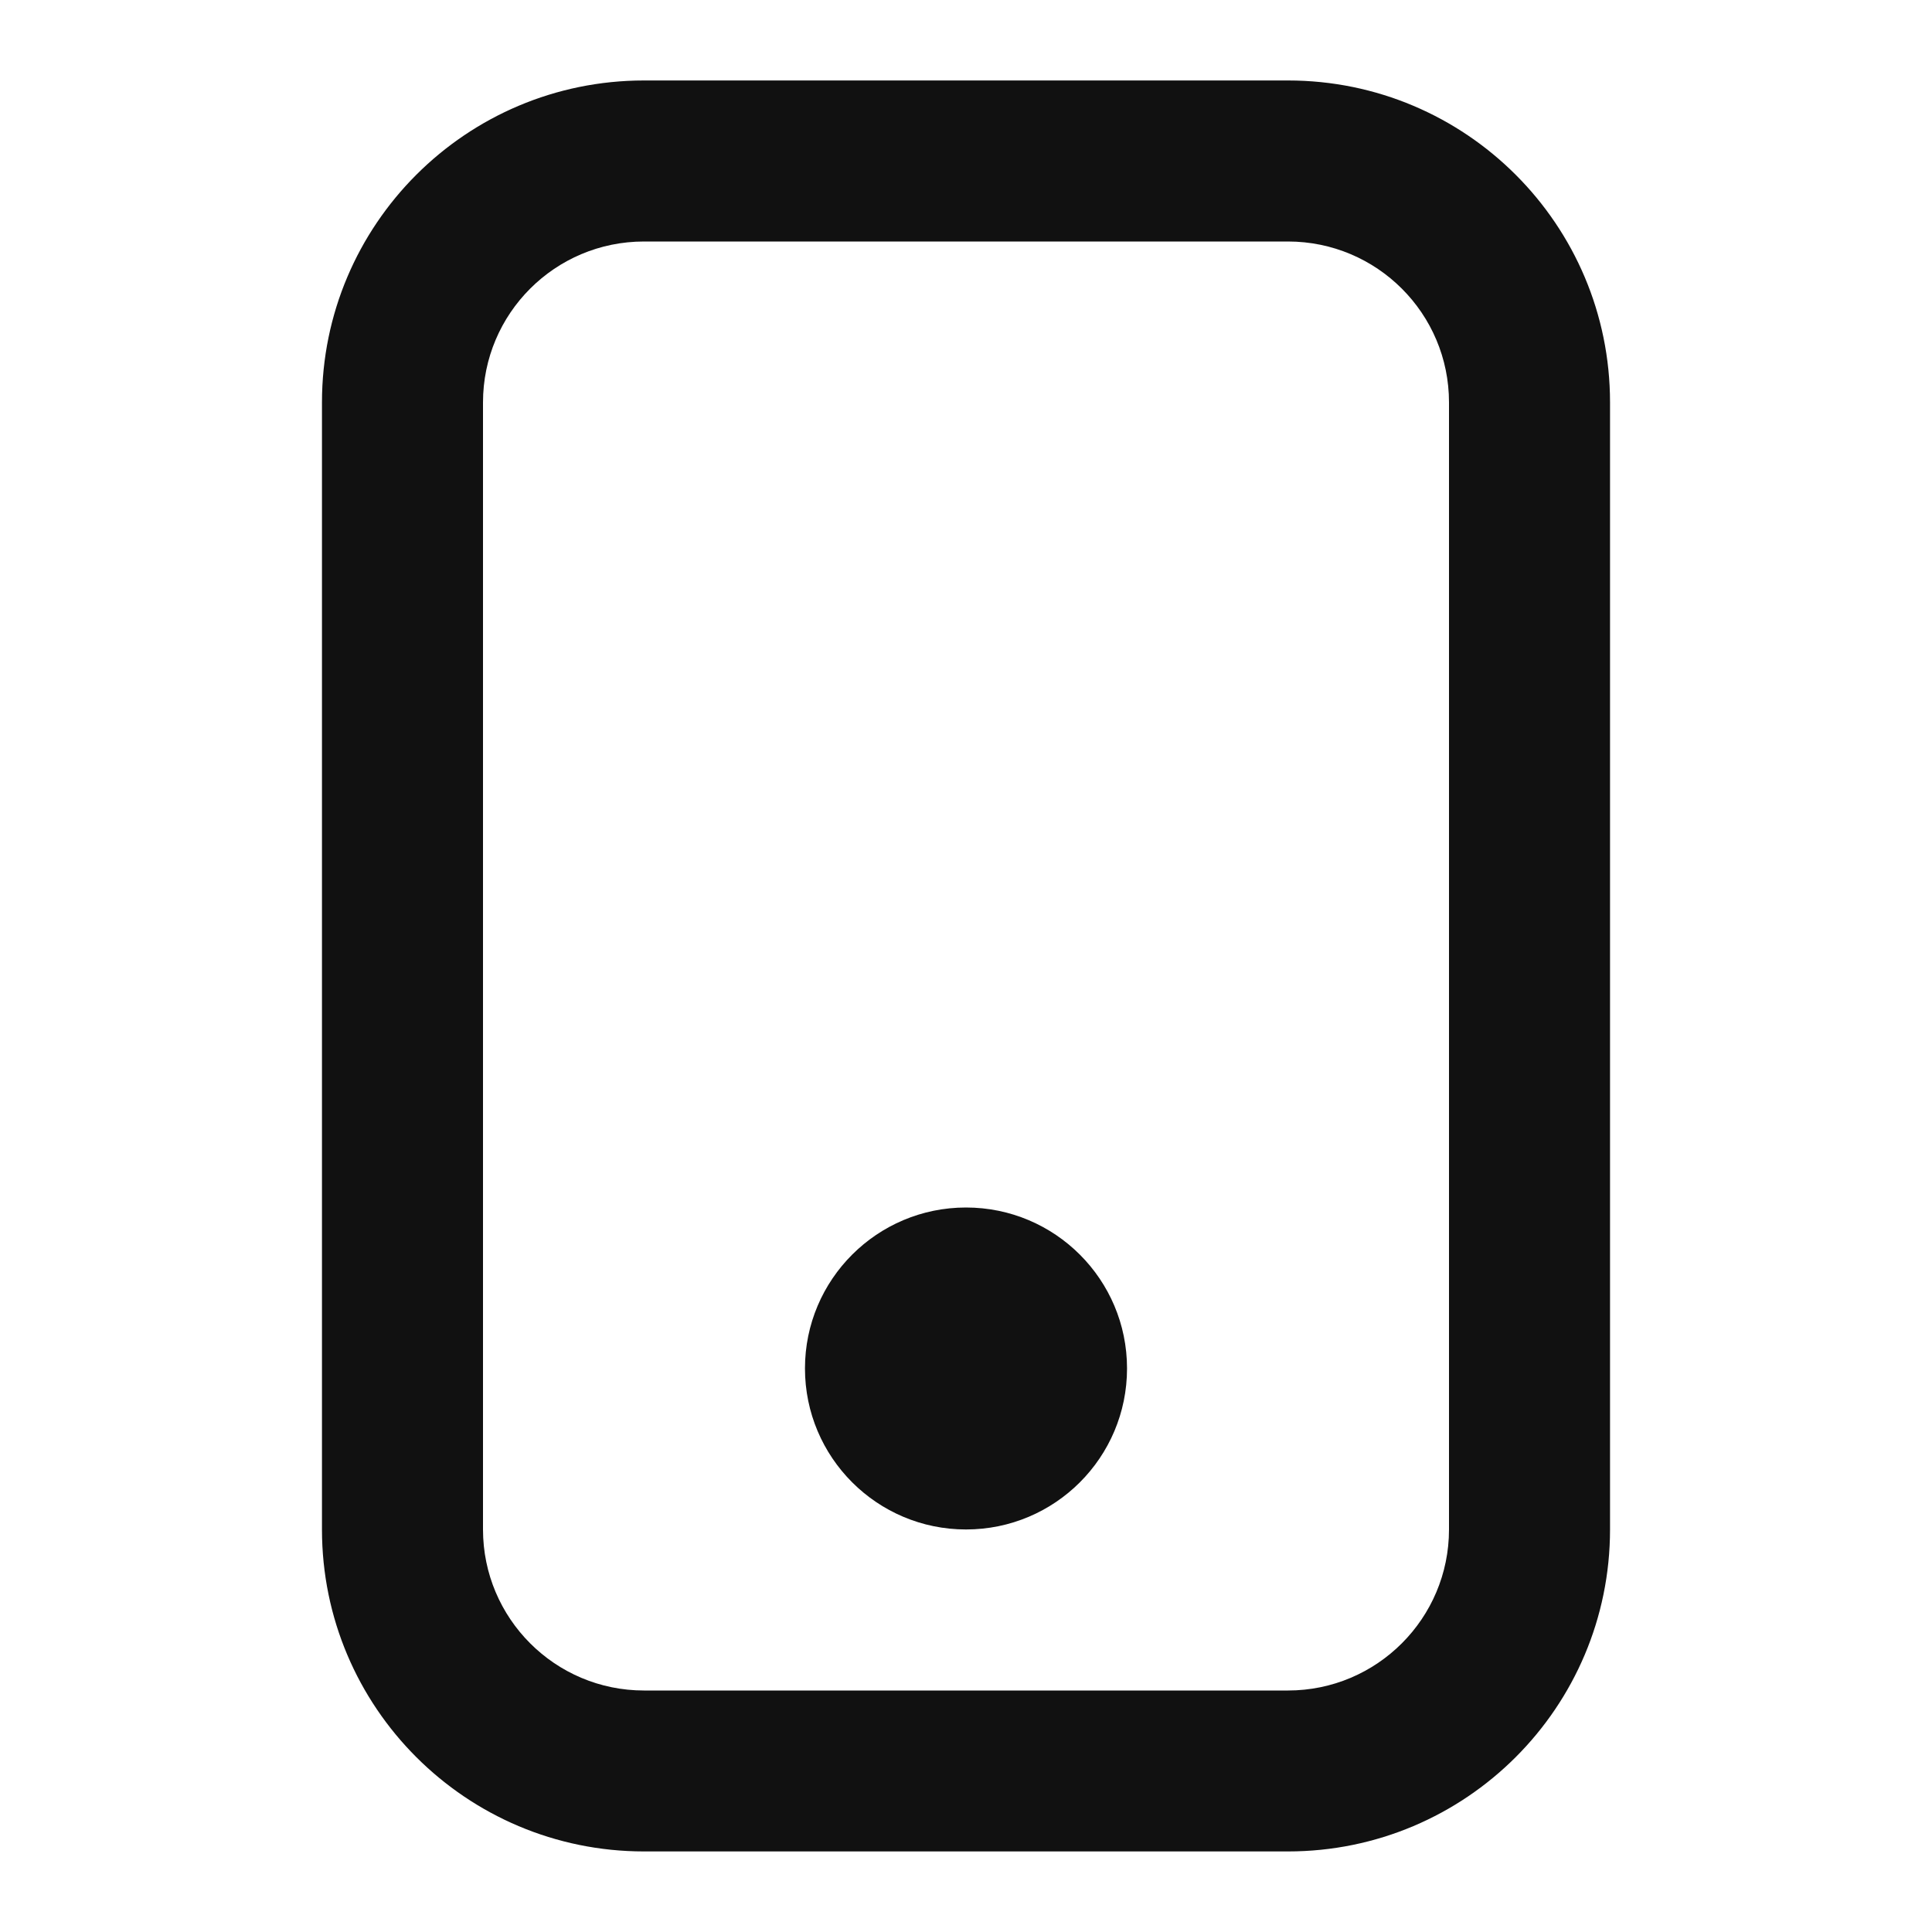
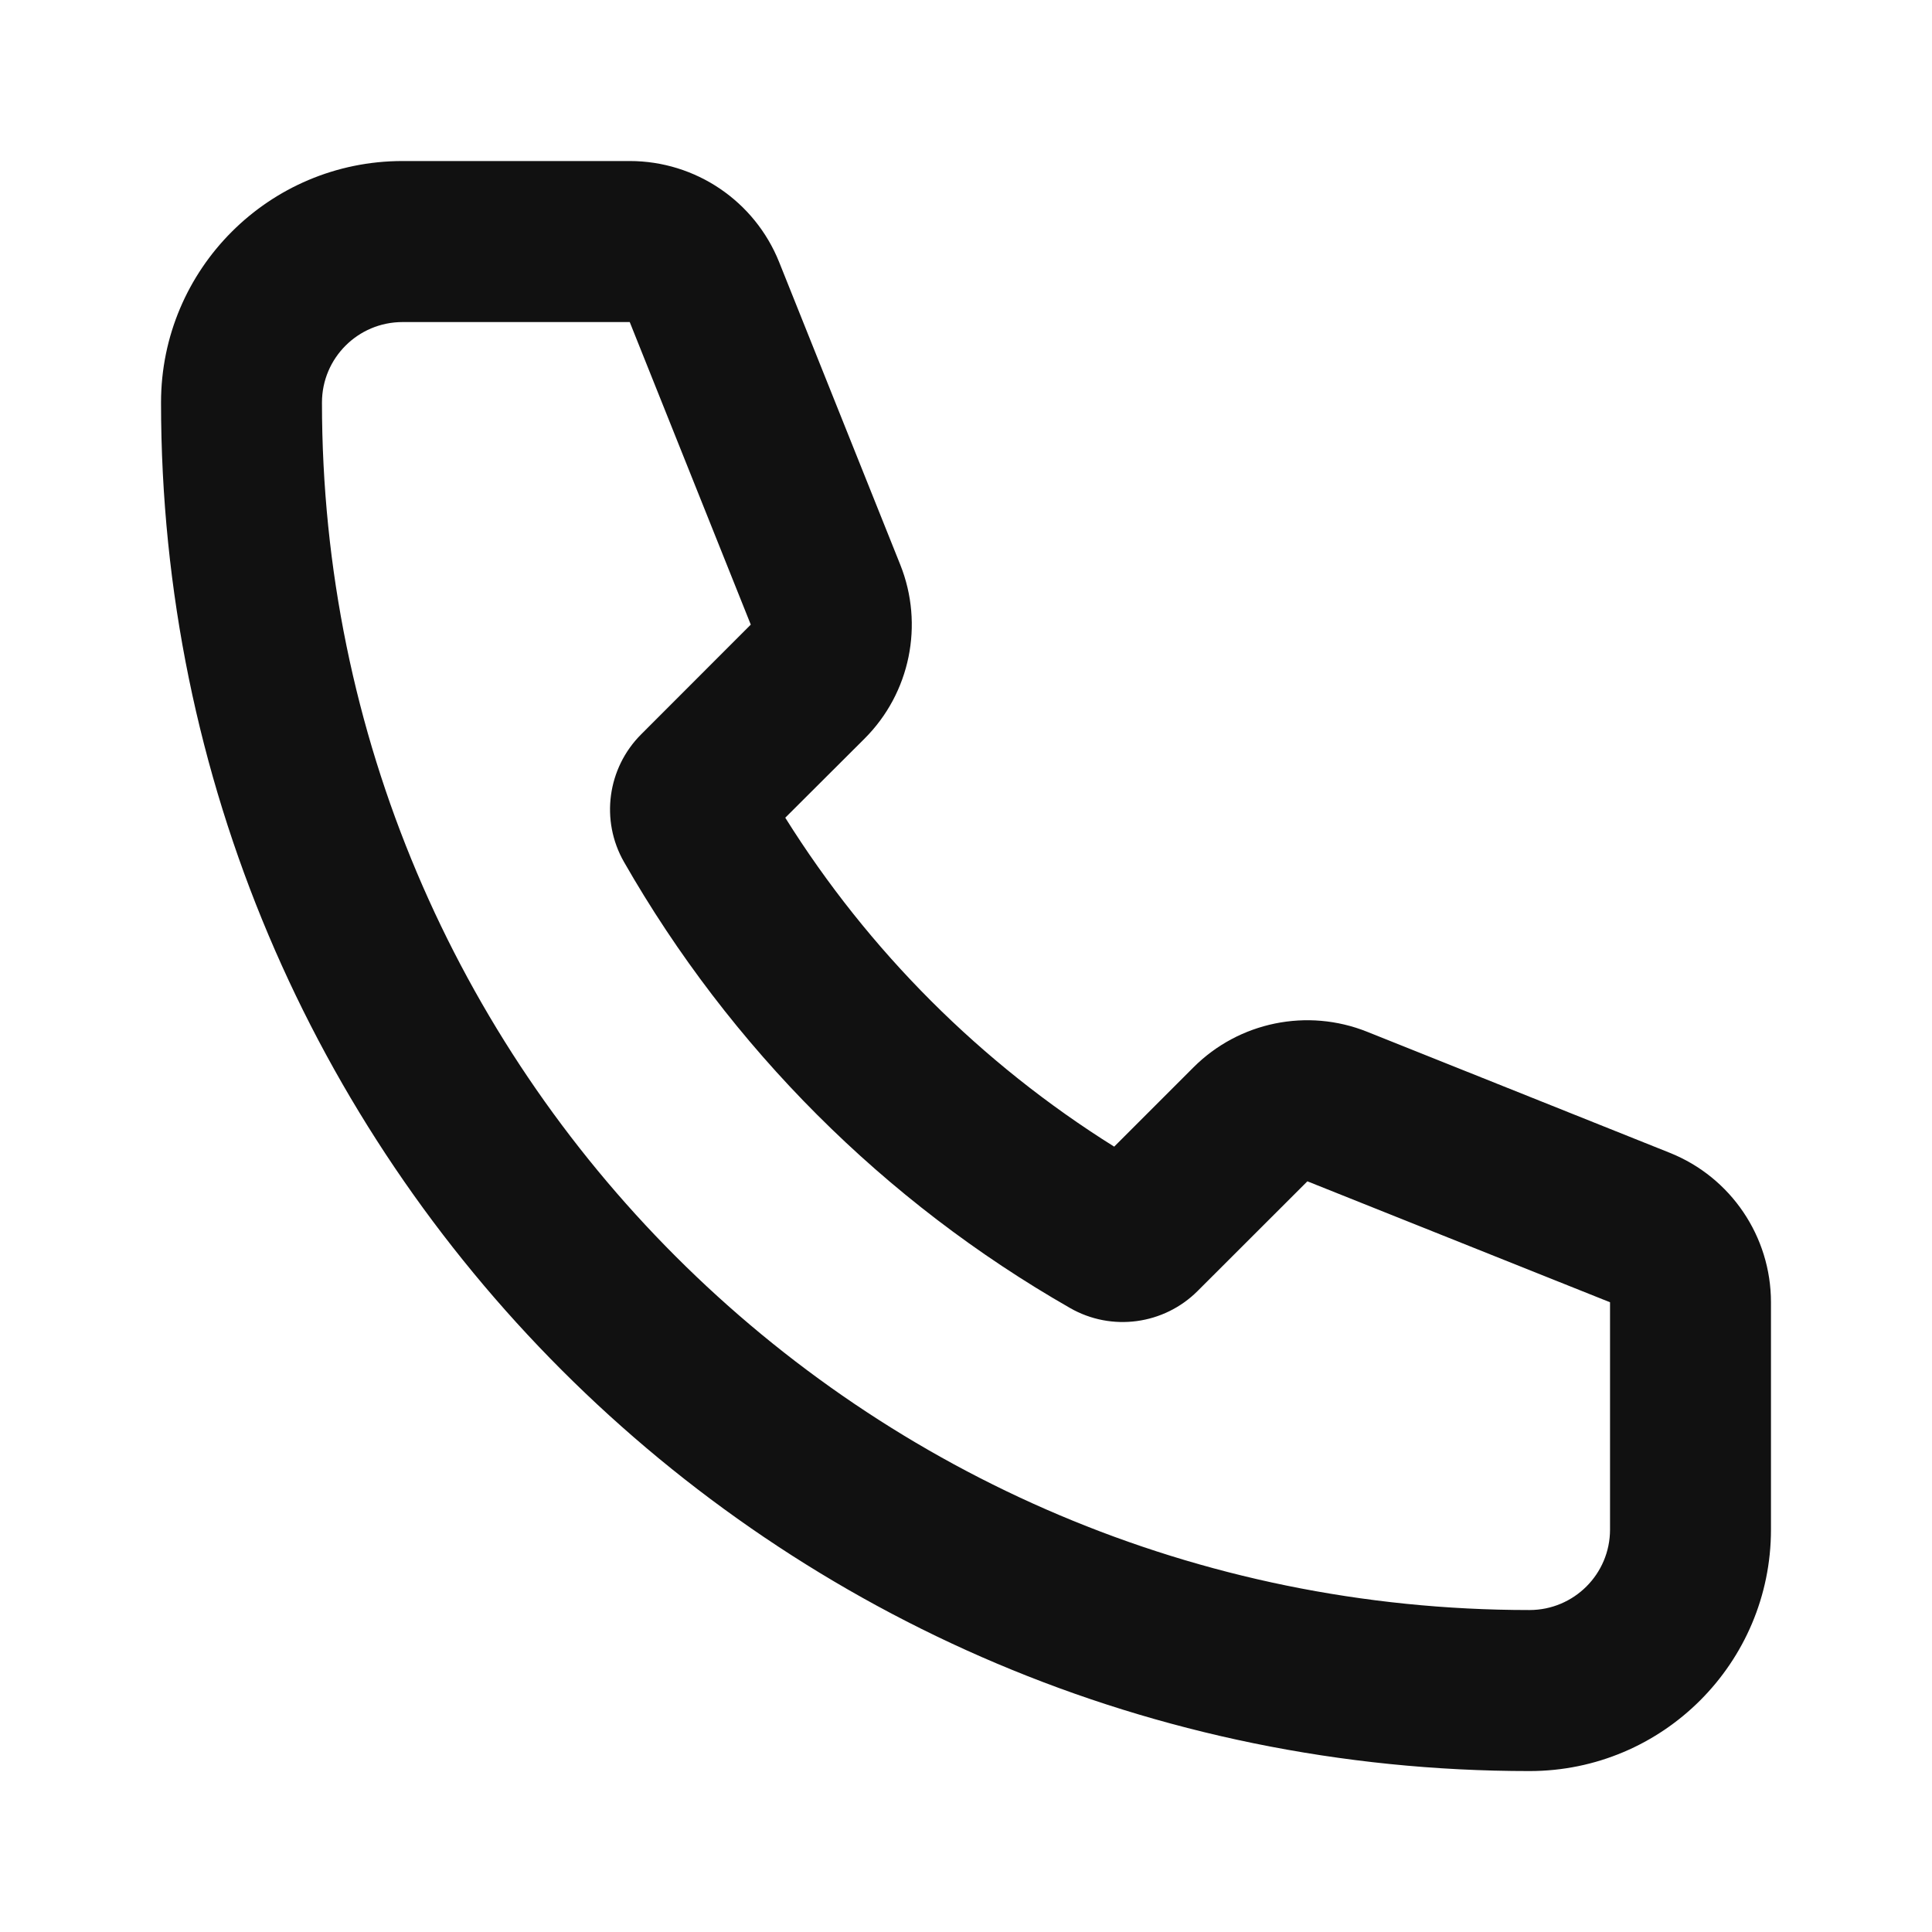
<svg xmlns="http://www.w3.org/2000/svg" width="20" height="20" viewBox="0 0 20 20" fill="none">
-   <path d="M13.333 0.833C15.174 0.833 16.667 2.325 16.667 4.166V15.833C16.667 17.674 15.174 19.166 13.333 19.166H6.667C4.826 19.166 3.333 17.674 3.333 15.833V4.166C3.333 2.325 4.826 0.833 6.667 0.833H13.333ZM6.667 2.5C5.746 2.5 5 3.246 5 4.166V15.833C5 16.753 5.746 17.5 6.667 17.5H13.333C14.254 17.5 15 16.753 15 15.833V4.166C15 3.246 14.254 2.5 13.333 2.5H6.667ZM10 12.5C10.921 12.5 11.667 13.246 11.667 14.166C11.667 15.087 10.921 15.833 10 15.833C9.08 15.833 8.333 15.087 8.333 14.166C8.333 13.246 9.08 12.5 10 12.5Z" fill="#111111" />
+   <path d="M6.519 1.667C7.201 1.667 7.813 2.082 8.066 2.714L9.32 5.847C9.567 6.466 9.422 7.174 8.951 7.645L8.129 8.465C8.992 9.844 10.156 11.008 11.534 11.87L12.355 11.049C12.826 10.578 13.534 10.433 14.153 10.681L17.286 11.934C17.918 12.187 18.333 12.8 18.333 13.481V15.834C18.333 17.214 17.214 18.334 15.833 18.334C8.009 18.334 1.667 11.991 1.667 4.167C1.667 2.786 2.786 1.667 4.167 1.667H6.519ZM4.167 3.334C3.706 3.334 3.333 3.707 3.333 4.167C3.333 11.071 8.93 16.667 15.833 16.667C16.294 16.667 16.667 16.294 16.667 15.834V13.481L13.534 12.229L12.398 13.364C12.049 13.713 11.508 13.787 11.078 13.541C9.154 12.441 7.559 10.846 6.459 8.922C6.214 8.493 6.287 7.952 6.637 7.602L7.772 6.466L6.519 3.334H4.167Z" fill="#111111" />
</svg>
